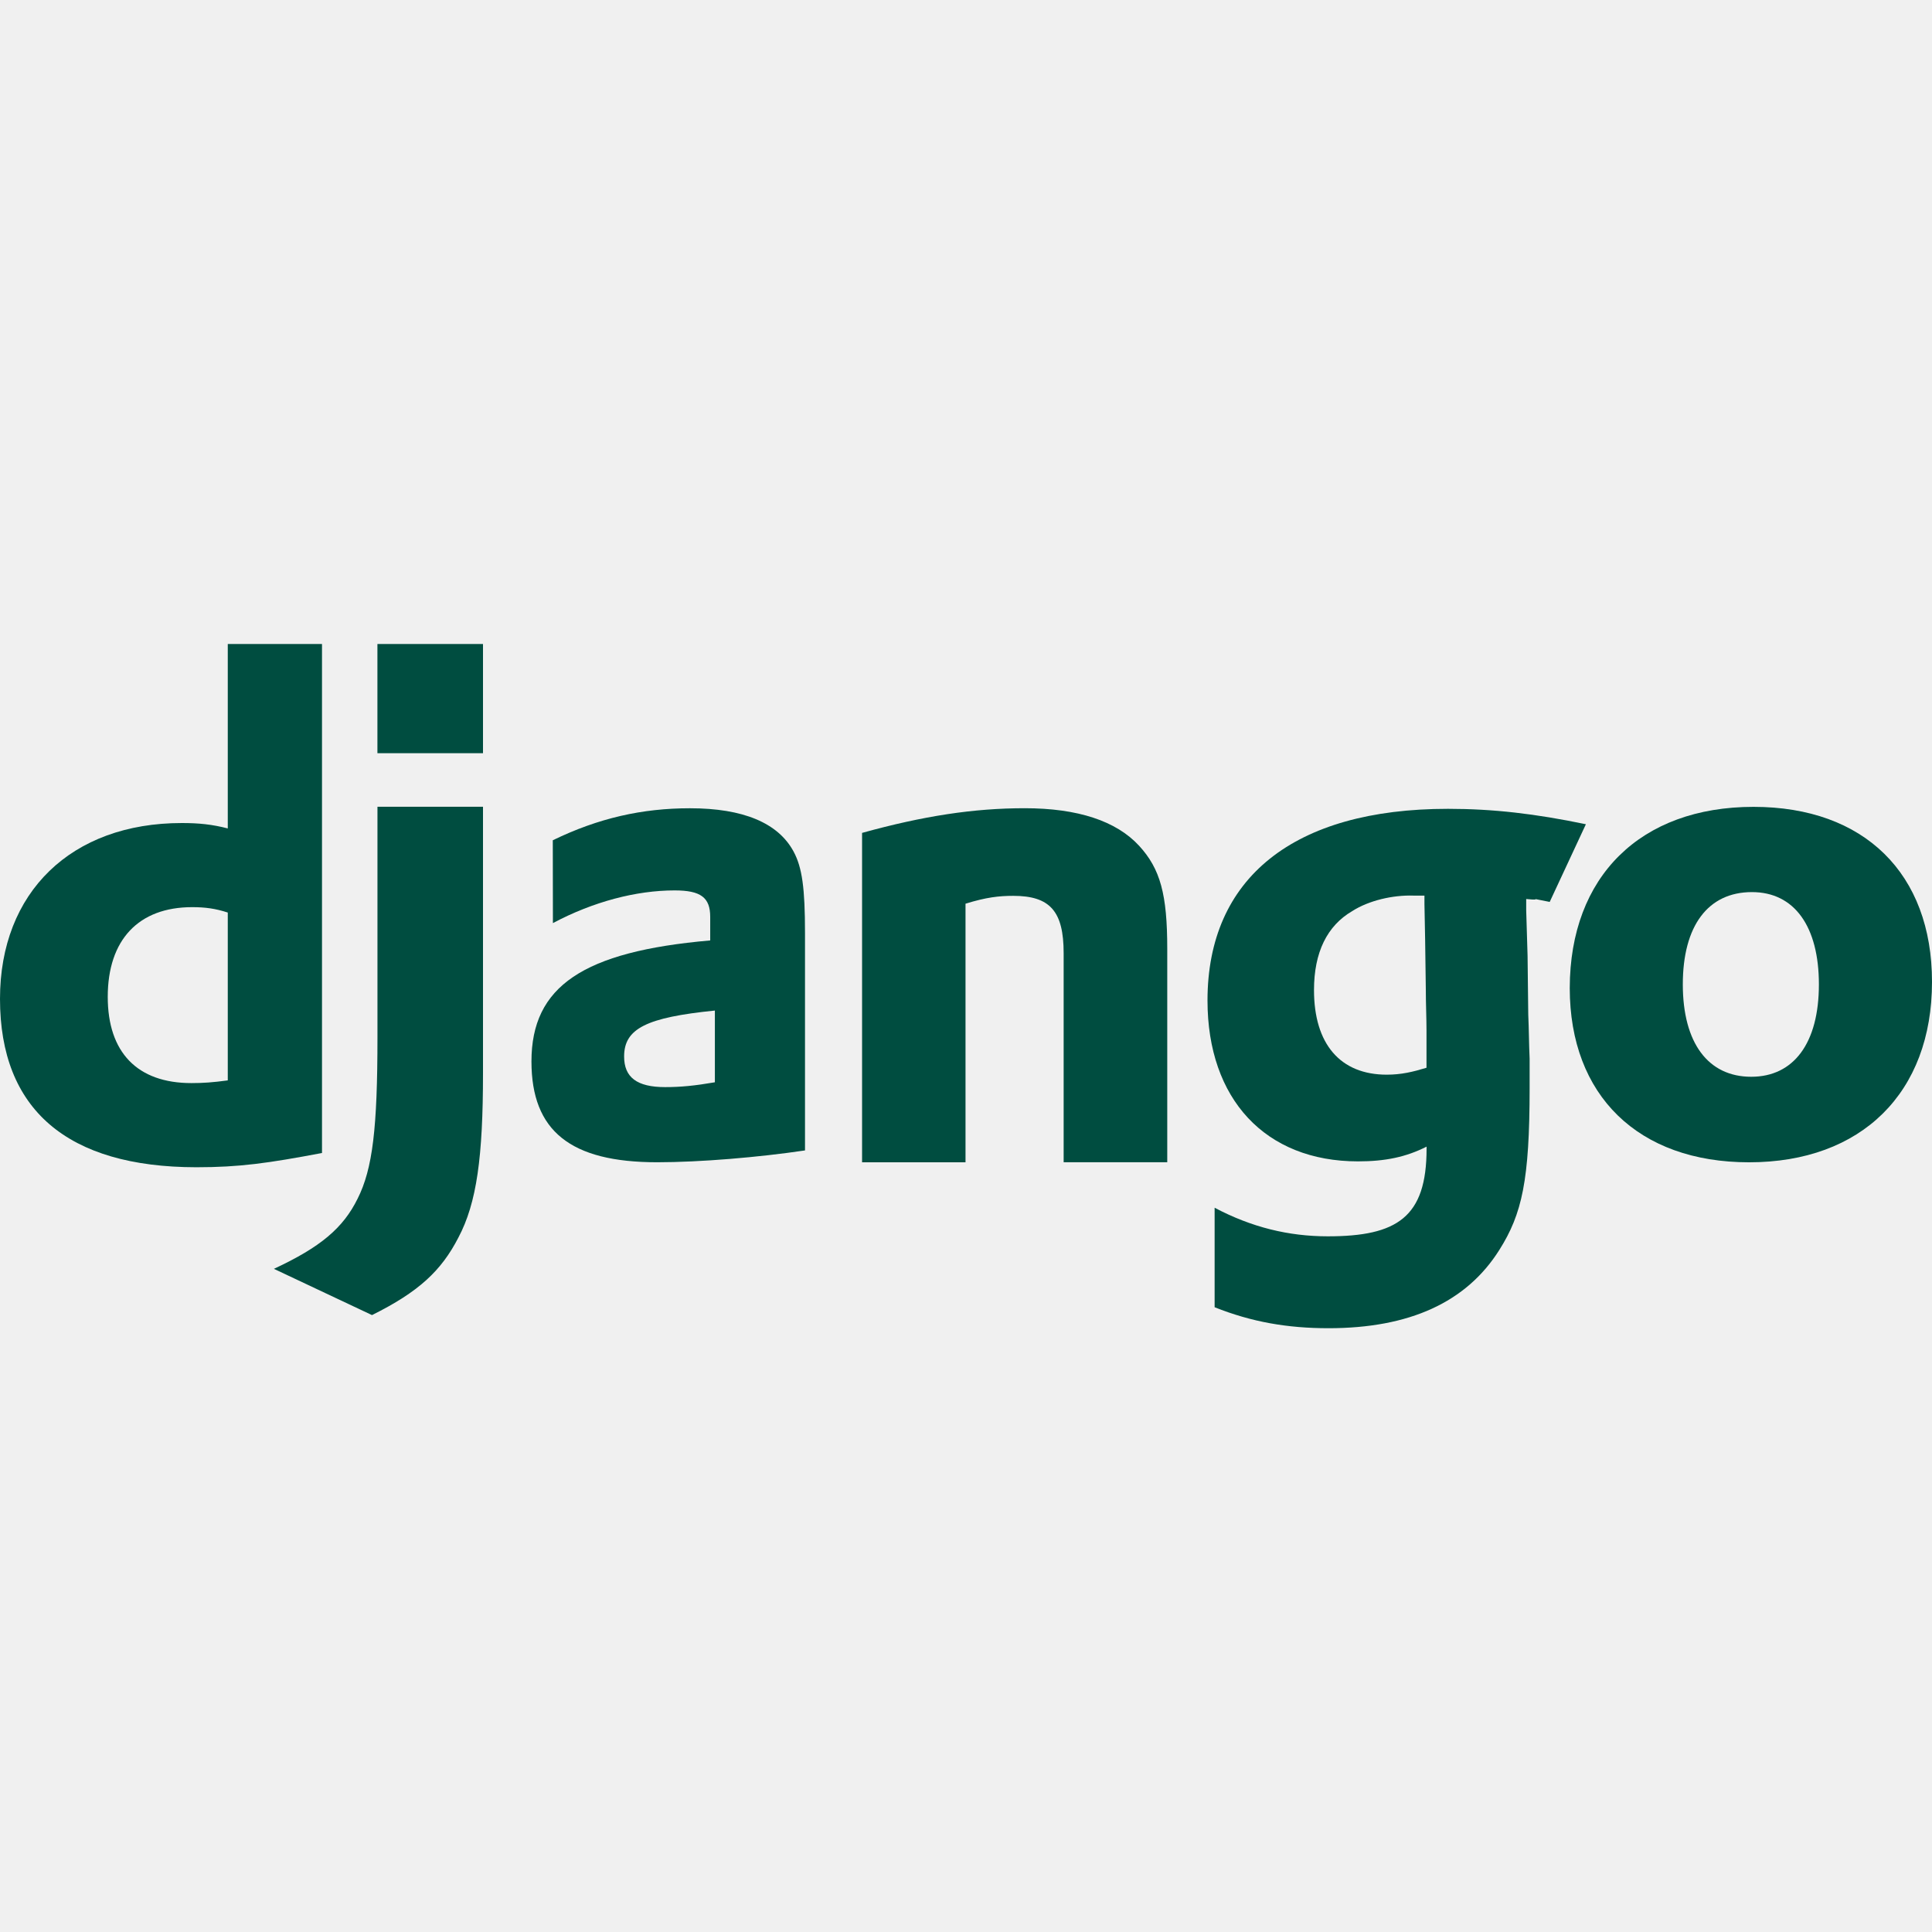
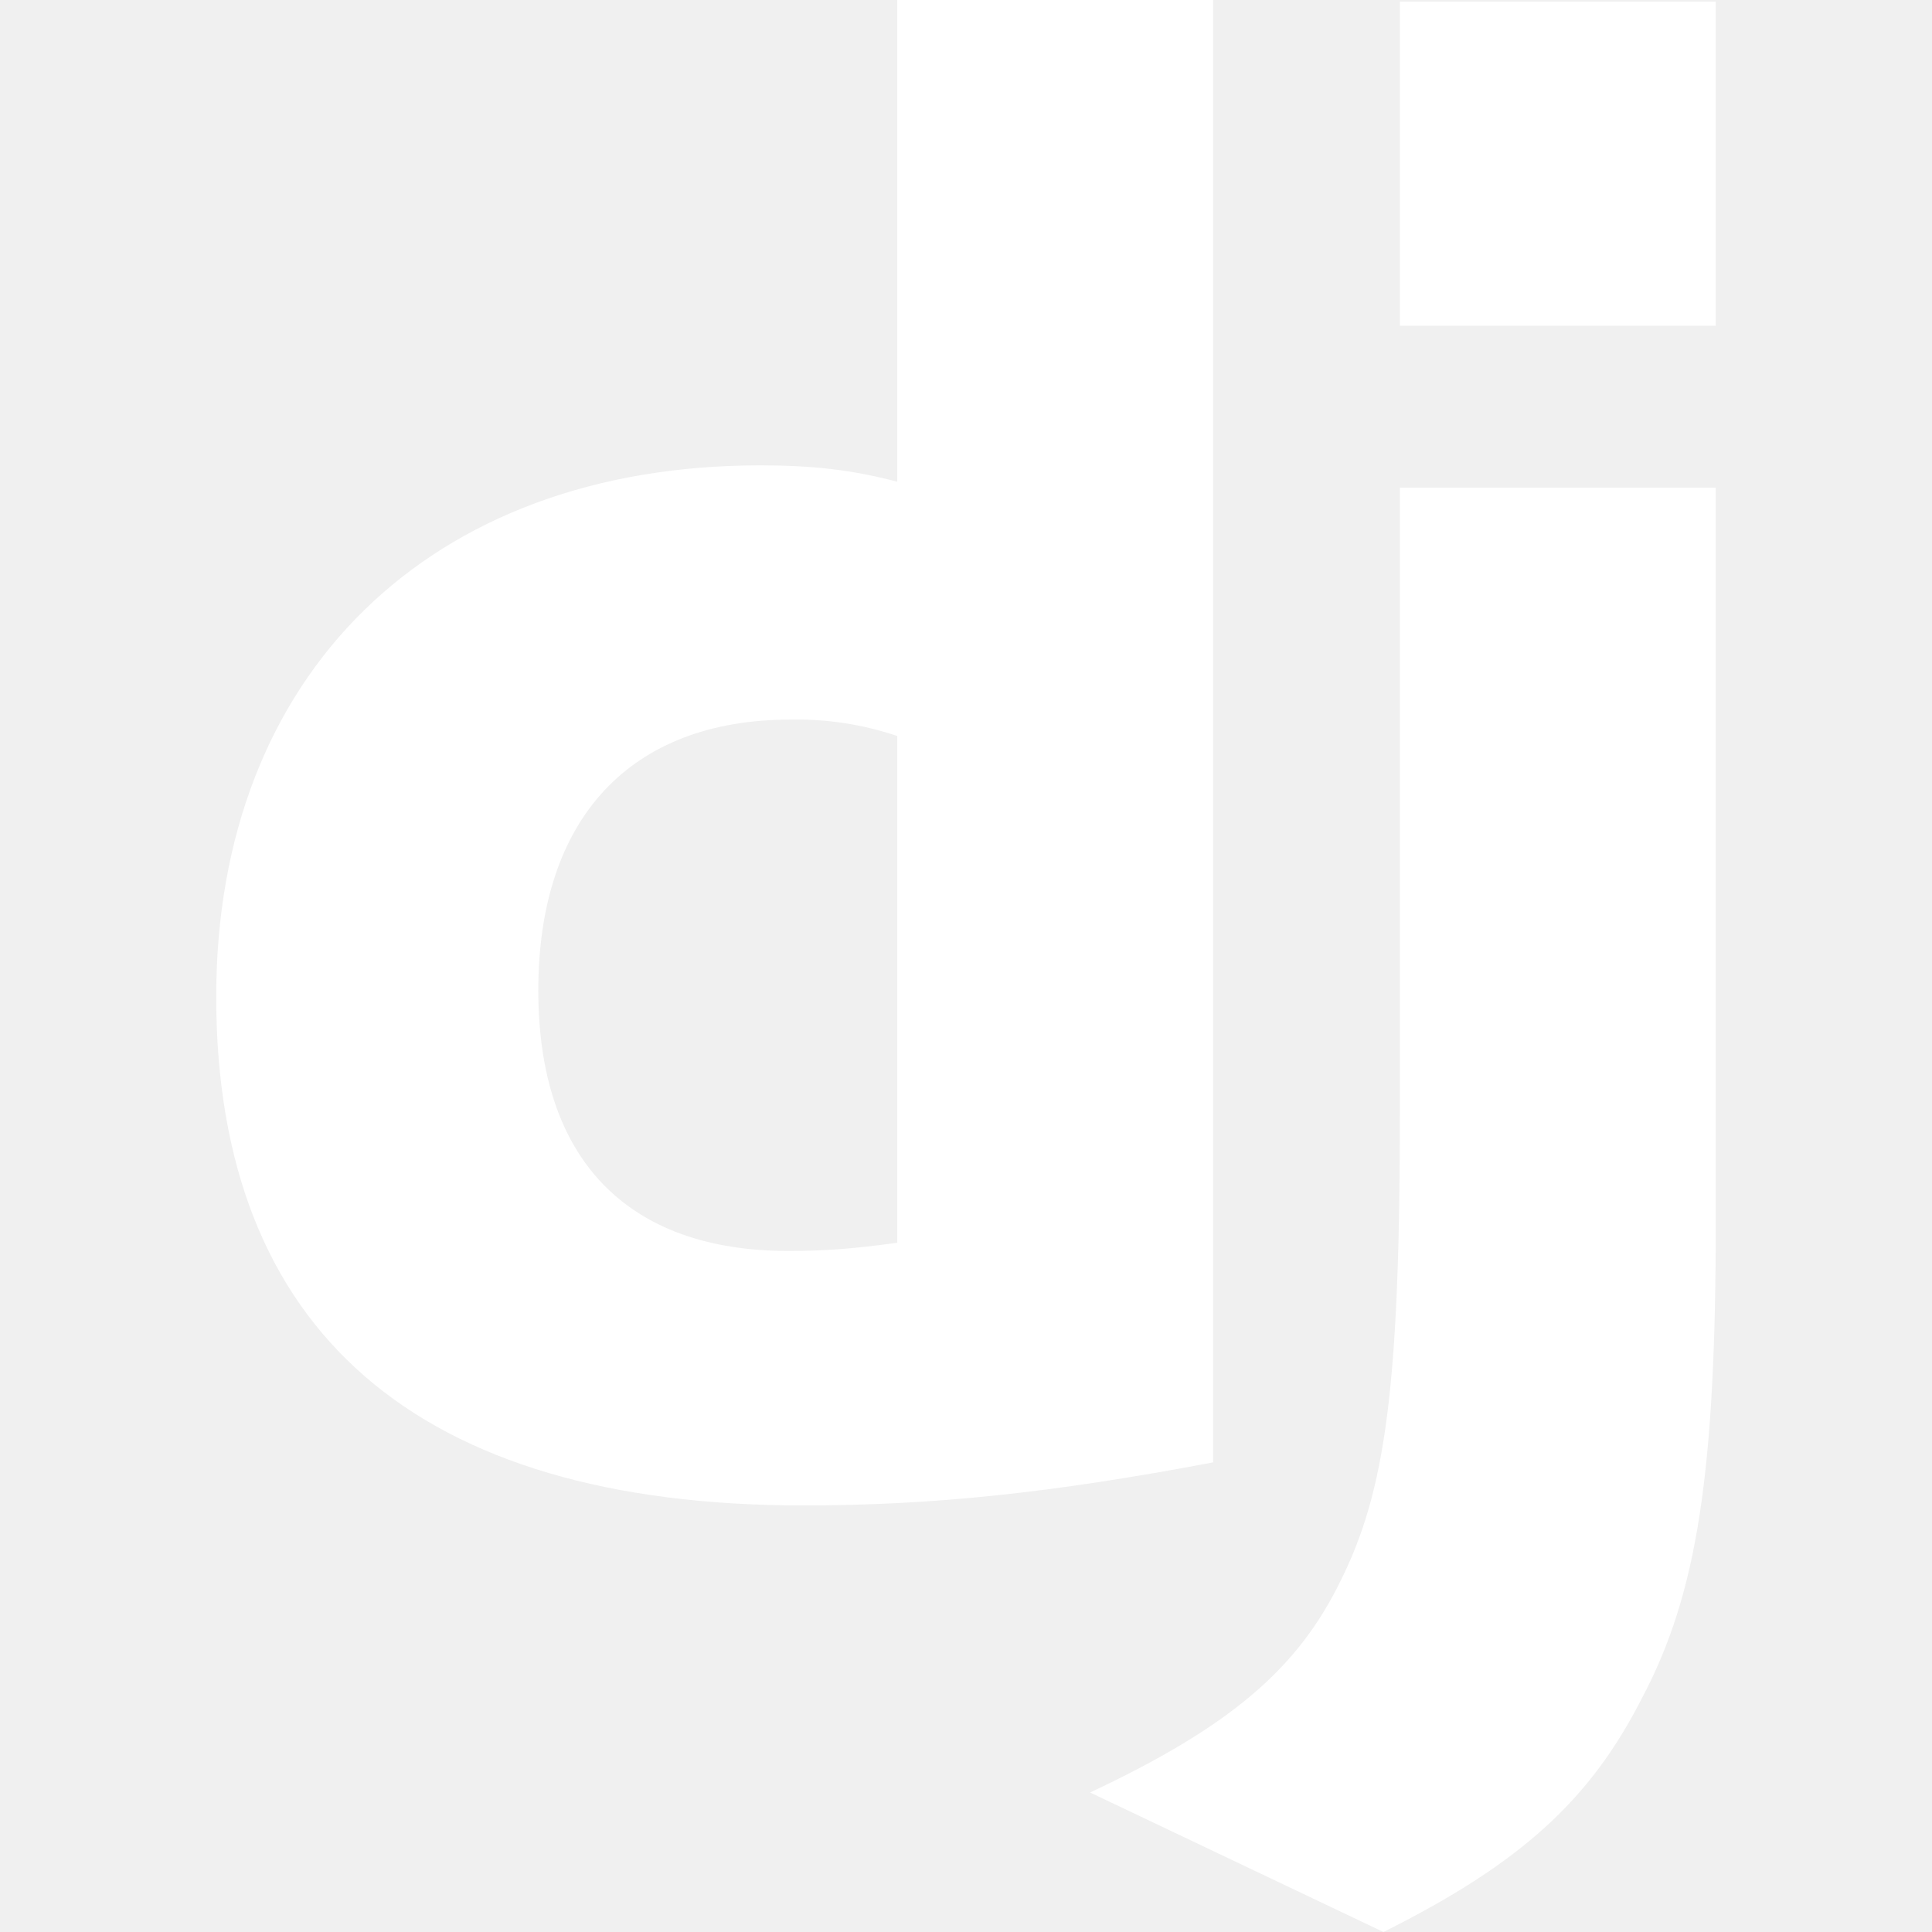
- <svg xmlns="http://www.w3.org/2000/svg" viewBox="0 0 48 48" width="500px" height="500px">
-   <path fill="#004d40" fill-rule="evenodd" d="M8,16v12.646C6.655,28.9,5.949,29,4.878,29 C1.67,28.997,0,27.565,0,24.816c0-2.649,1.771-4.368,4.516-4.368c0.426,0,0.75,0.033,1.143,0.134V16H8z M5.659,22.672 c-0.308-0.1-0.561-0.134-0.886-0.134c-1.328,0-2.096,0.809-2.096,2.228c0,1.381,0.734,2.143,2.079,2.143 c0.291,0,0.527-0.016,0.903-0.067V22.672L5.659,22.672z" clip-rule="evenodd" />
-   <path fill="#004d40" fill-rule="evenodd" d="M12,20.046v6.618c0,2.076-0.155,3.224-0.612,4.084 c-0.426,0.827-0.987,1.349-2.146,1.925l-2.437-1.149c1.159-0.539,1.721-1.015,2.079-1.742c0.375-0.743,0.494-1.754,0.494-4.017 v-5.721H12z" clip-rule="evenodd" />
-   <rect width="2.623" height="2.713" x="9.377" y="16" fill="#004d40" fill-rule="evenodd" clip-rule="evenodd" />
-   <path fill="#004d40" fill-rule="evenodd" d="M13.734,20.876c1.136-0.552,2.223-0.795,3.408-0.795 c1.321,0,2.189,0.363,2.573,1.073C19.93,21.551,20,22.068,20,23.175v5.407c-1.152,0.171-2.606,0.294-3.673,0.294 c-2.156,0-3.123-0.778-3.123-2.505c0-1.868,1.285-2.731,4.441-3.006V22.78c0-0.483-0.235-0.658-0.884-0.658 c-0.95,0-2.02,0.278-3.024,0.812L13.734,20.876z M17.761,25.107c-1.702,0.171-2.255,0.449-2.255,1.141 c0,0.518,0.318,0.761,1.02,0.761c0.384,0,0.735-0.034,1.235-0.12L17.761,25.107L17.761,25.107z" clip-rule="evenodd" />
-   <path fill="#004d40" fill-rule="evenodd" d="M21.418,20.693c1.52-0.421,2.772-0.613,4.041-0.613 c1.318,0,2.273,0.317,2.839,0.93C28.83,21.588,29,22.222,29,23.573v5.303h-2.574v-5.195c0-1.038-0.335-1.424-1.252-1.424 c-0.351,0-0.669,0.035-1.186,0.195v6.425h-2.57V20.693z" clip-rule="evenodd" />
-   <path fill="#004d40" fill-rule="evenodd" d="M30.177,30.006c0.919,0.486,1.839,0.71,2.812,0.71 c1.721,0,2.454-0.473,2.454-2.176v-0.052c-0.51,0.258-1.025,0.366-1.704,0.366c-2.302,0-3.739-1.547-3.739-3.997 c0-3.043,2.141-4.762,5.974-4.762c1.126,0,2.167,0.121,3.427,0.383l-0.899,1.93c-0.699-0.138-0.057-0.021-0.584-0.072v0.279 l0.034,1.13l0.017,1.461c0.017,0.366,0.017,0.73,0.034,1.096v0.73c0,2.295-0.19,3.131-0.751,4.02 c-0.818,1.302-2.234,1.947-4.246,1.947c-1.024,0-1.91-0.155-2.829-0.521V30.006L30.177,30.006z M35.392,22.251h-0.085h-0.19 c-0.51-0.017-1.108,0.121-1.518,0.383c-0.628,0.365-0.953,1.027-0.953,1.964c0,1.337,0.649,2.102,1.808,2.102 c0.358,0,0.649-0.069,0.987-0.172v-0.193v-0.73c0-0.314-0.017-0.662-0.017-1.027l-0.017-1.234l-0.017-0.886V22.251z" clip-rule="evenodd" />
-   <path fill="#004d40" fill-rule="evenodd" d="M43.566,20.046c2.753,0,4.434,1.66,4.434,4.348 c0,2.756-1.752,4.483-4.544,4.483c-2.756,0-4.456-1.659-4.456-4.33C39.005,21.774,40.757,20.046,43.566,20.046z M43.509,26.752 c1.057,0,1.681-0.838,1.681-2.294c0-1.439-0.607-2.294-1.663-2.294c-1.093,0-1.718,0.838-1.718,2.294 C41.81,25.914,42.438,26.752,43.509,26.752L43.509,26.752z" clip-rule="evenodd" />
+ <svg xmlns="http://www.w3.org/2000/svg" fill="#ffffff" role="img" viewBox="0 0 24 24">
+   <path d="M11.146 0h3.924v18.166c-2.013.382-3.491.535-5.096.535-4.791 0-7.288-2.166-7.288-6.32 0-4.002 2.65-6.6 6.753-6.6.637 0 1.121.05 1.707.203zm0 9.143a3.894 3.894 0 00-1.325-.204c-1.988 0-3.134 1.223-3.134 3.365 0 2.09 1.096 3.236 3.109 3.236.433 0 .79-.025 1.35-.102V9.142zM21.314 6.06v9.098c0 3.134-.229 4.638-.917 5.937-.637 1.249-1.478 2.039-3.211 2.905l-3.644-1.733c1.733-.815 2.574-1.53 3.109-2.625.561-1.121.739-2.421.739-5.835V6.059h3.924zM17.39.021h3.924v4.026H17.39z" />
</svg>
